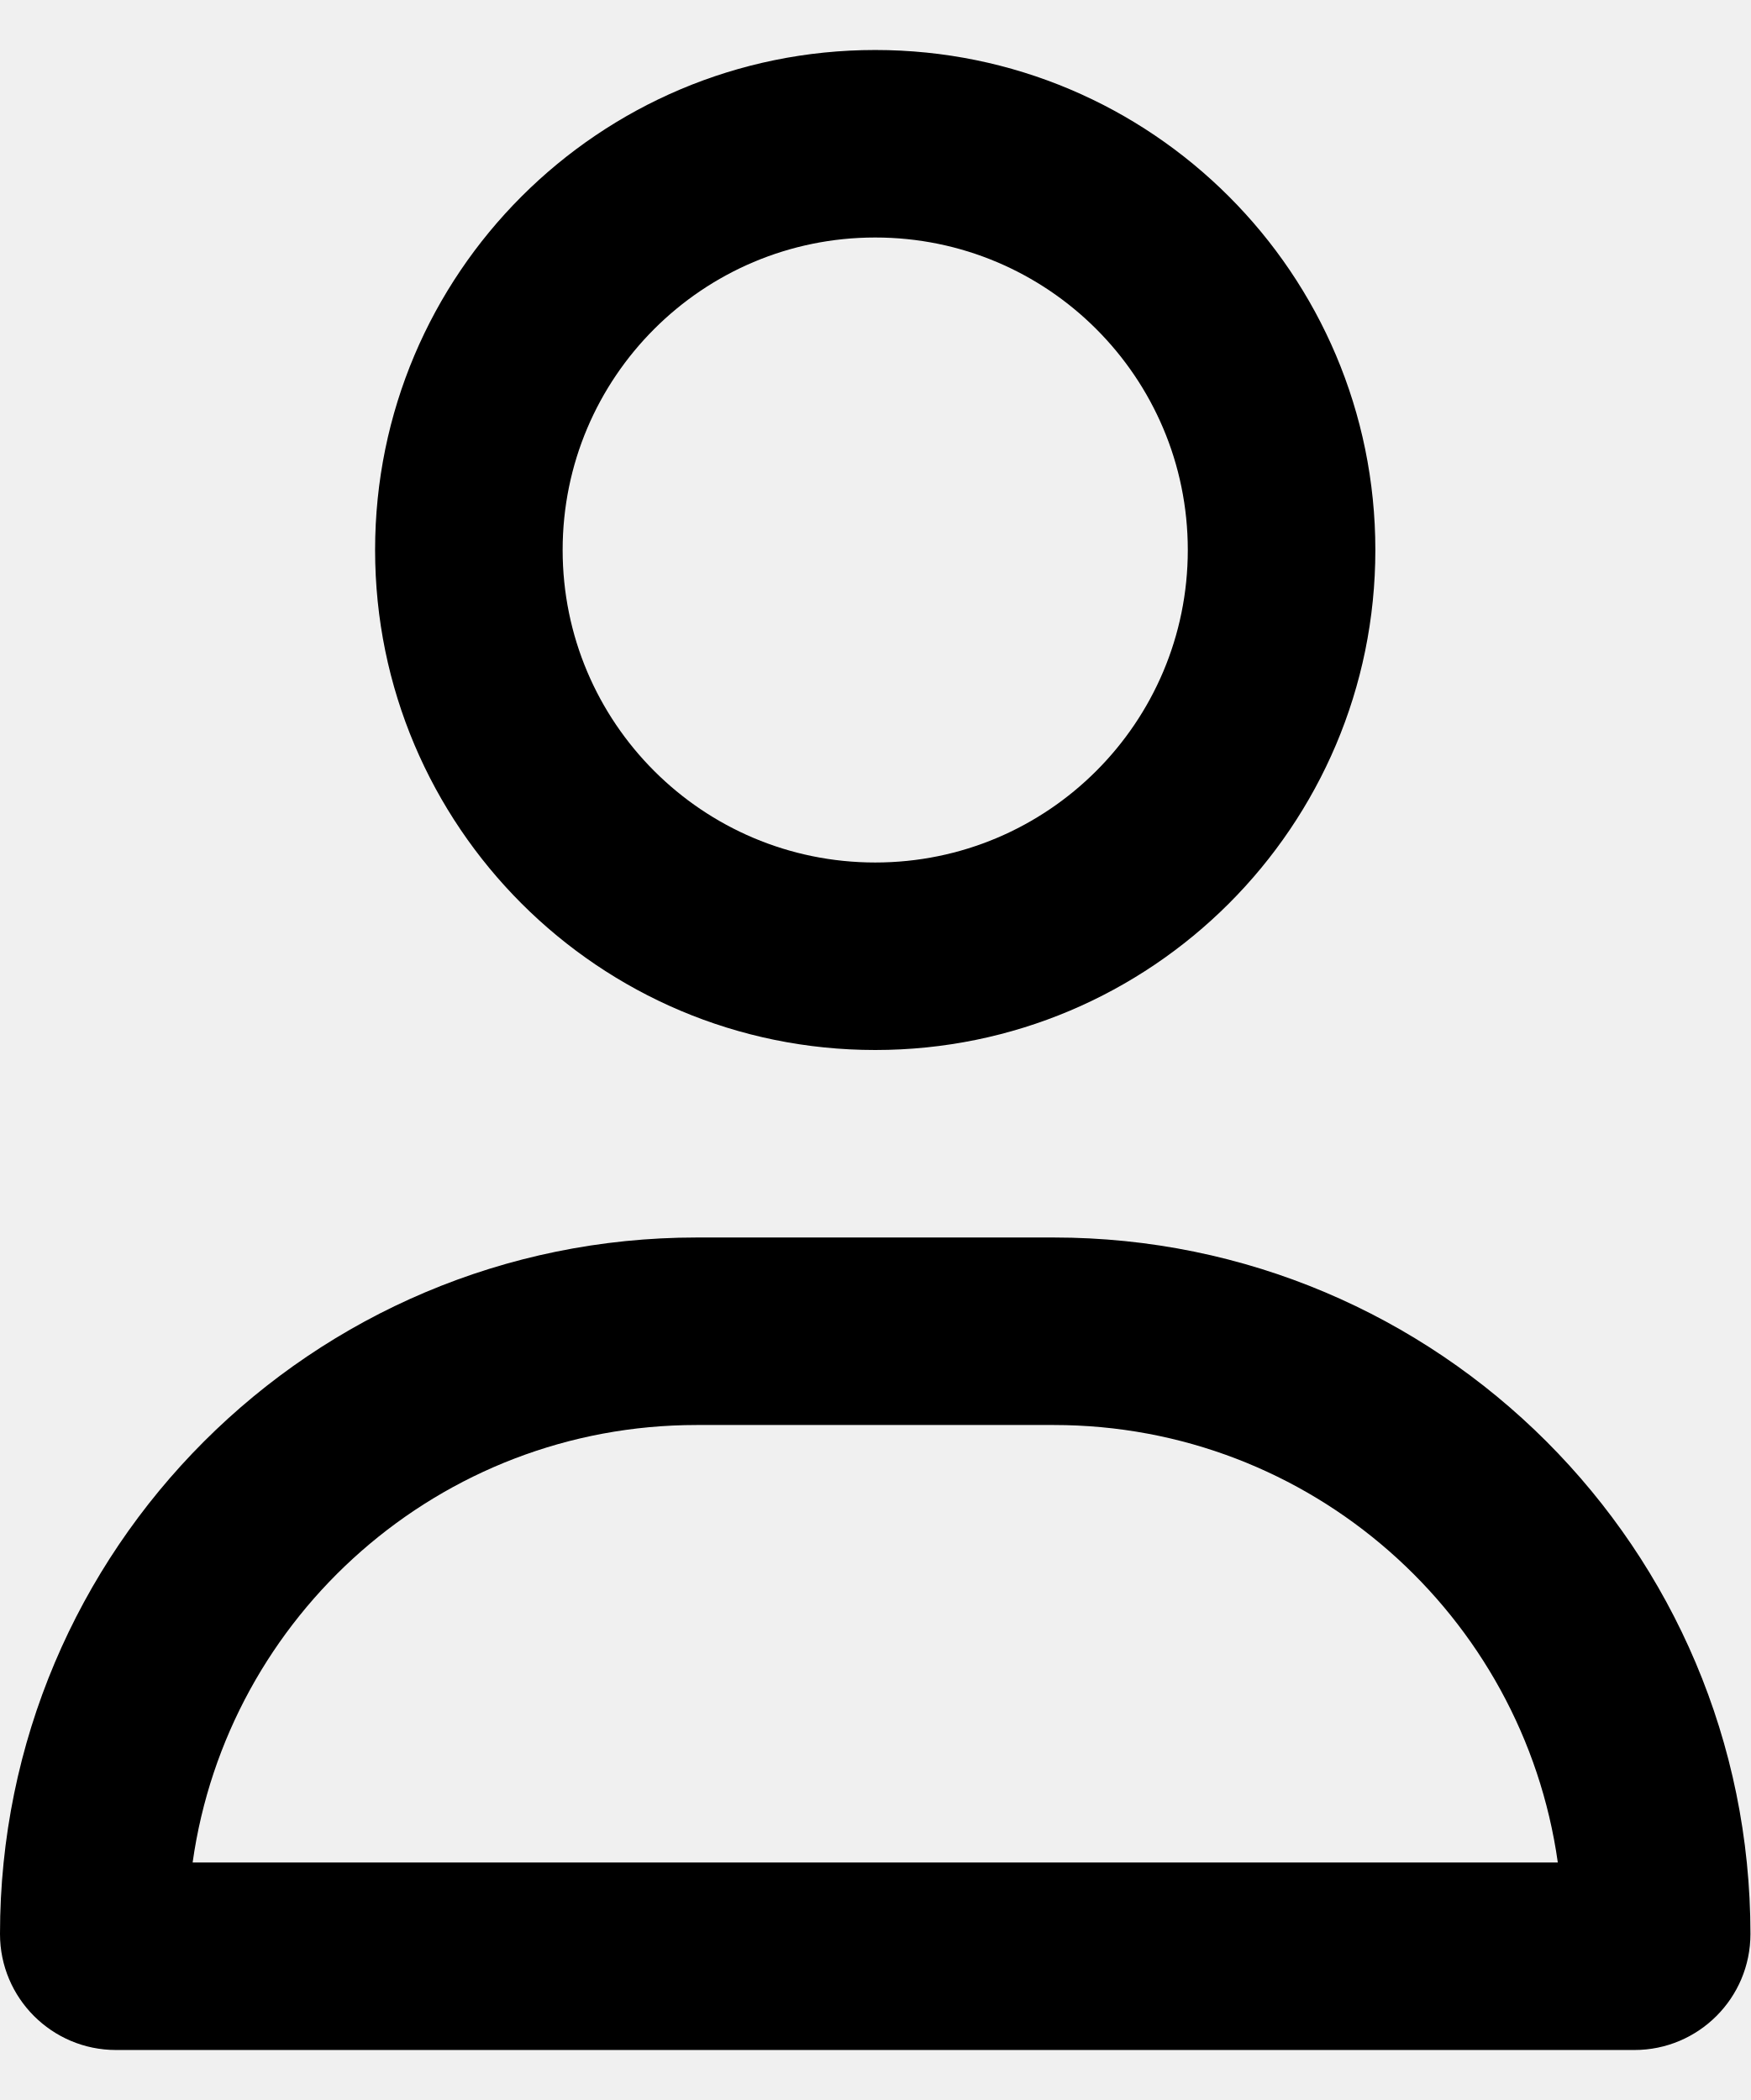
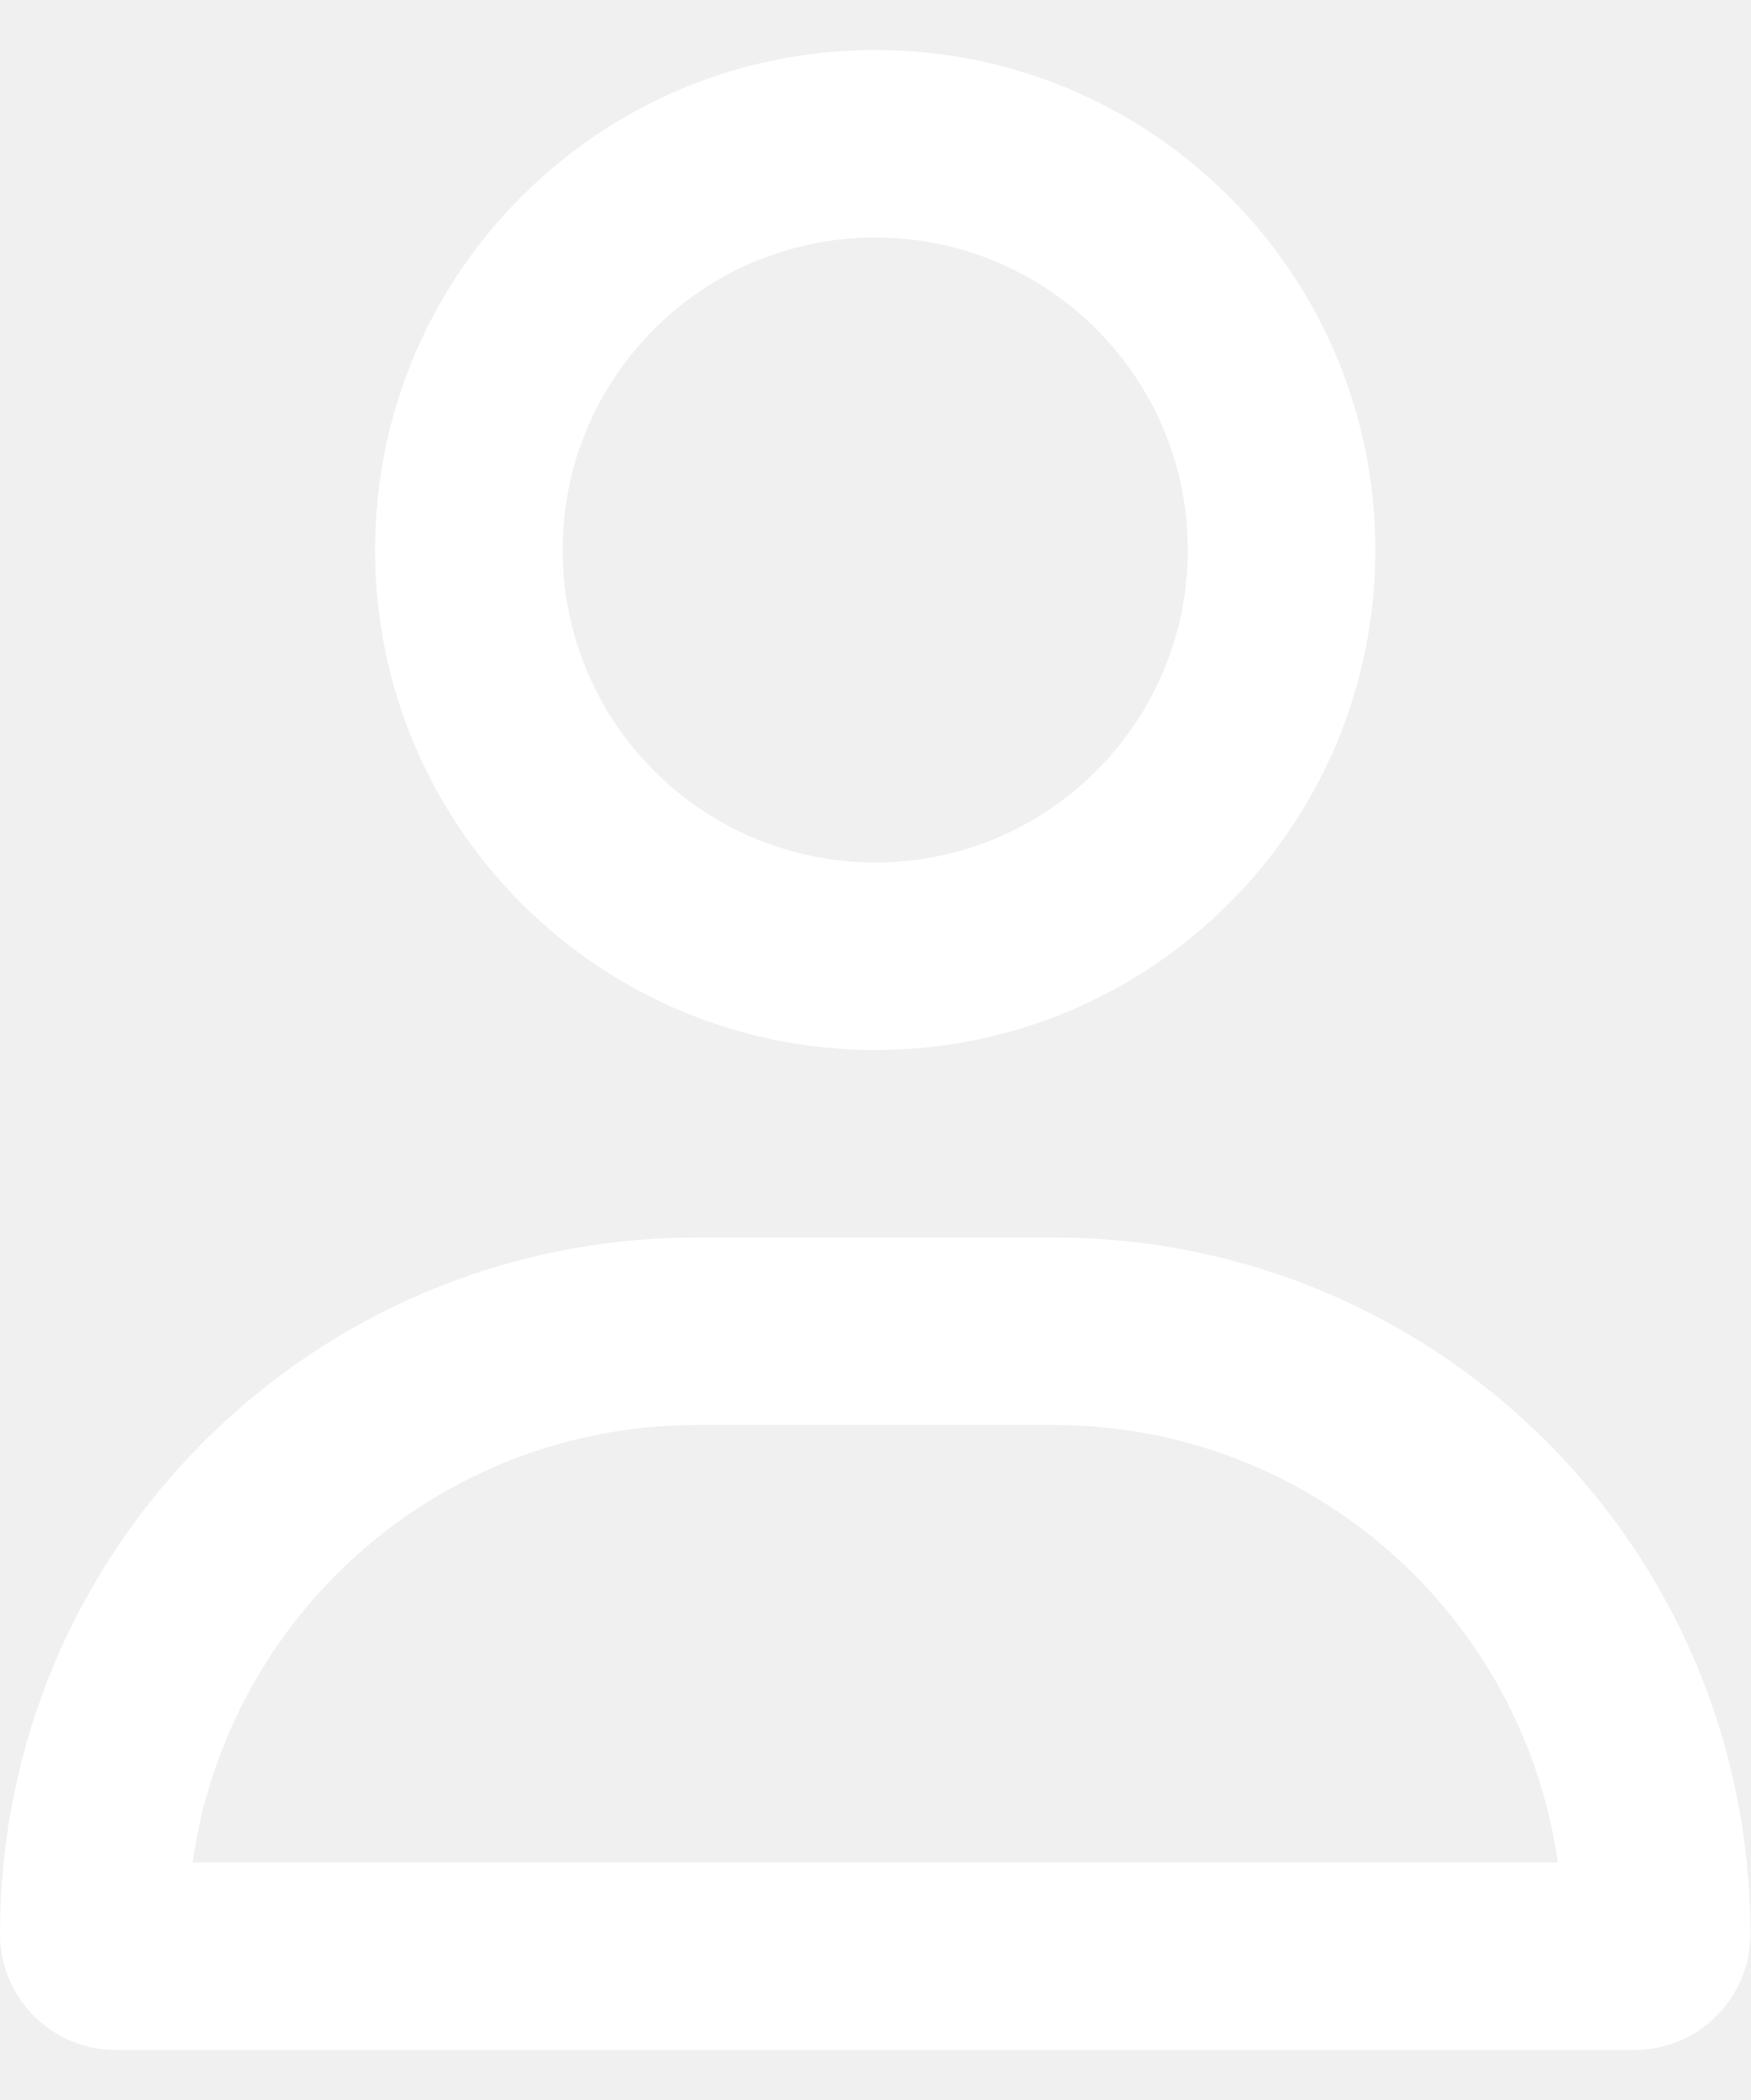
<svg xmlns="http://www.w3.org/2000/svg" height="12" width="10" viewBox="0 0 448 512">
-   <path d="M304 128a80 80 0 1 0 -160 0 80 80 0 1 0 160 0zM96 128a128 128 0 1 1 256 0A128 128 0 1 1 96 128zM49.3 464H398.7c-8.9-63.3-63.3-112-129-112H178.3c-65.7 0-120.1 48.7-129 112zM0 482.3C0 383.8 79.8 304 178.3 304h91.4C368.2 304 448 383.8 448 482.3c0 16.4-13.3 29.7-29.7 29.7H29.7C13.3 512 0 498.7 0 482.3z" />
+   <path fill="#FFFFFF" d="M304 128a80 80 0 1 0 -160 0 80 80 0 1 0 160 0zM96 128a128 128 0 1 1 256 0A128 128 0 1 1 96 128zM49.3 464H398.7c-8.9-63.3-63.3-112-129-112H178.3c-65.7 0-120.1 48.7-129 112zM0 482.3C0 383.8 79.8 304 178.3 304h91.4C368.2 304 448 383.8 448 482.3c0 16.4-13.3 29.7-29.7 29.7H29.7C13.3 512 0 498.7 0 482.3z" />
</svg>
